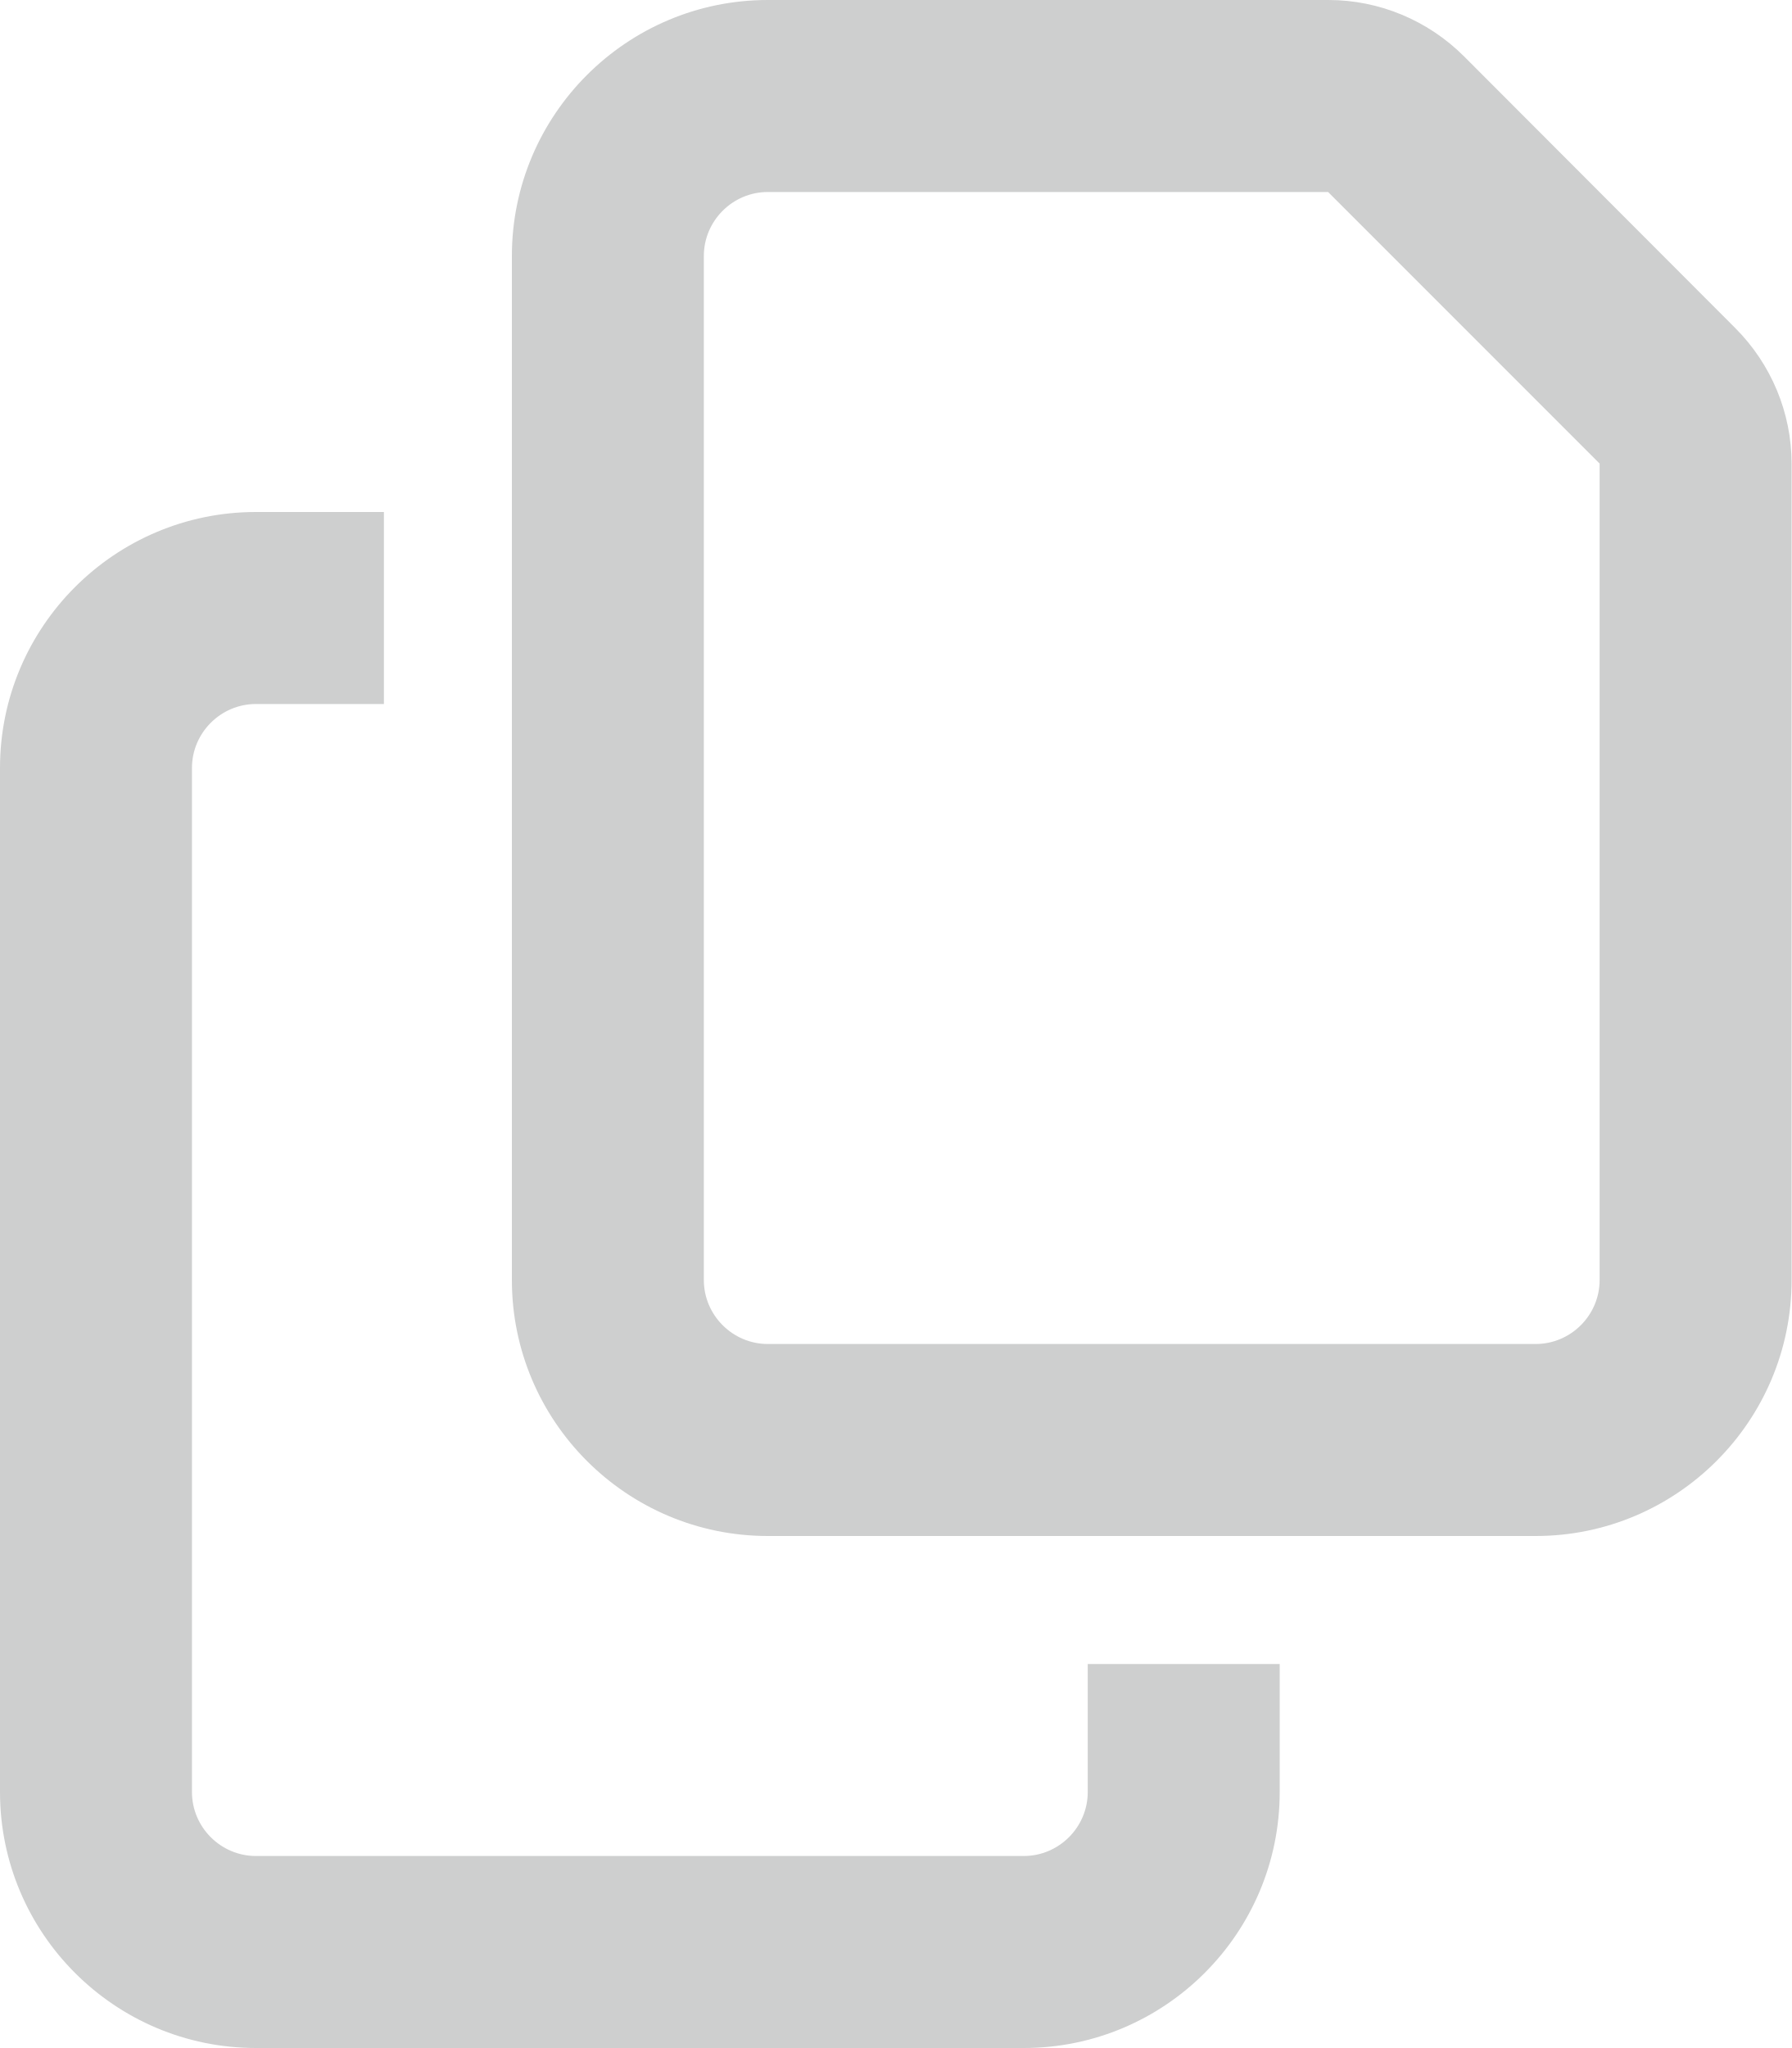
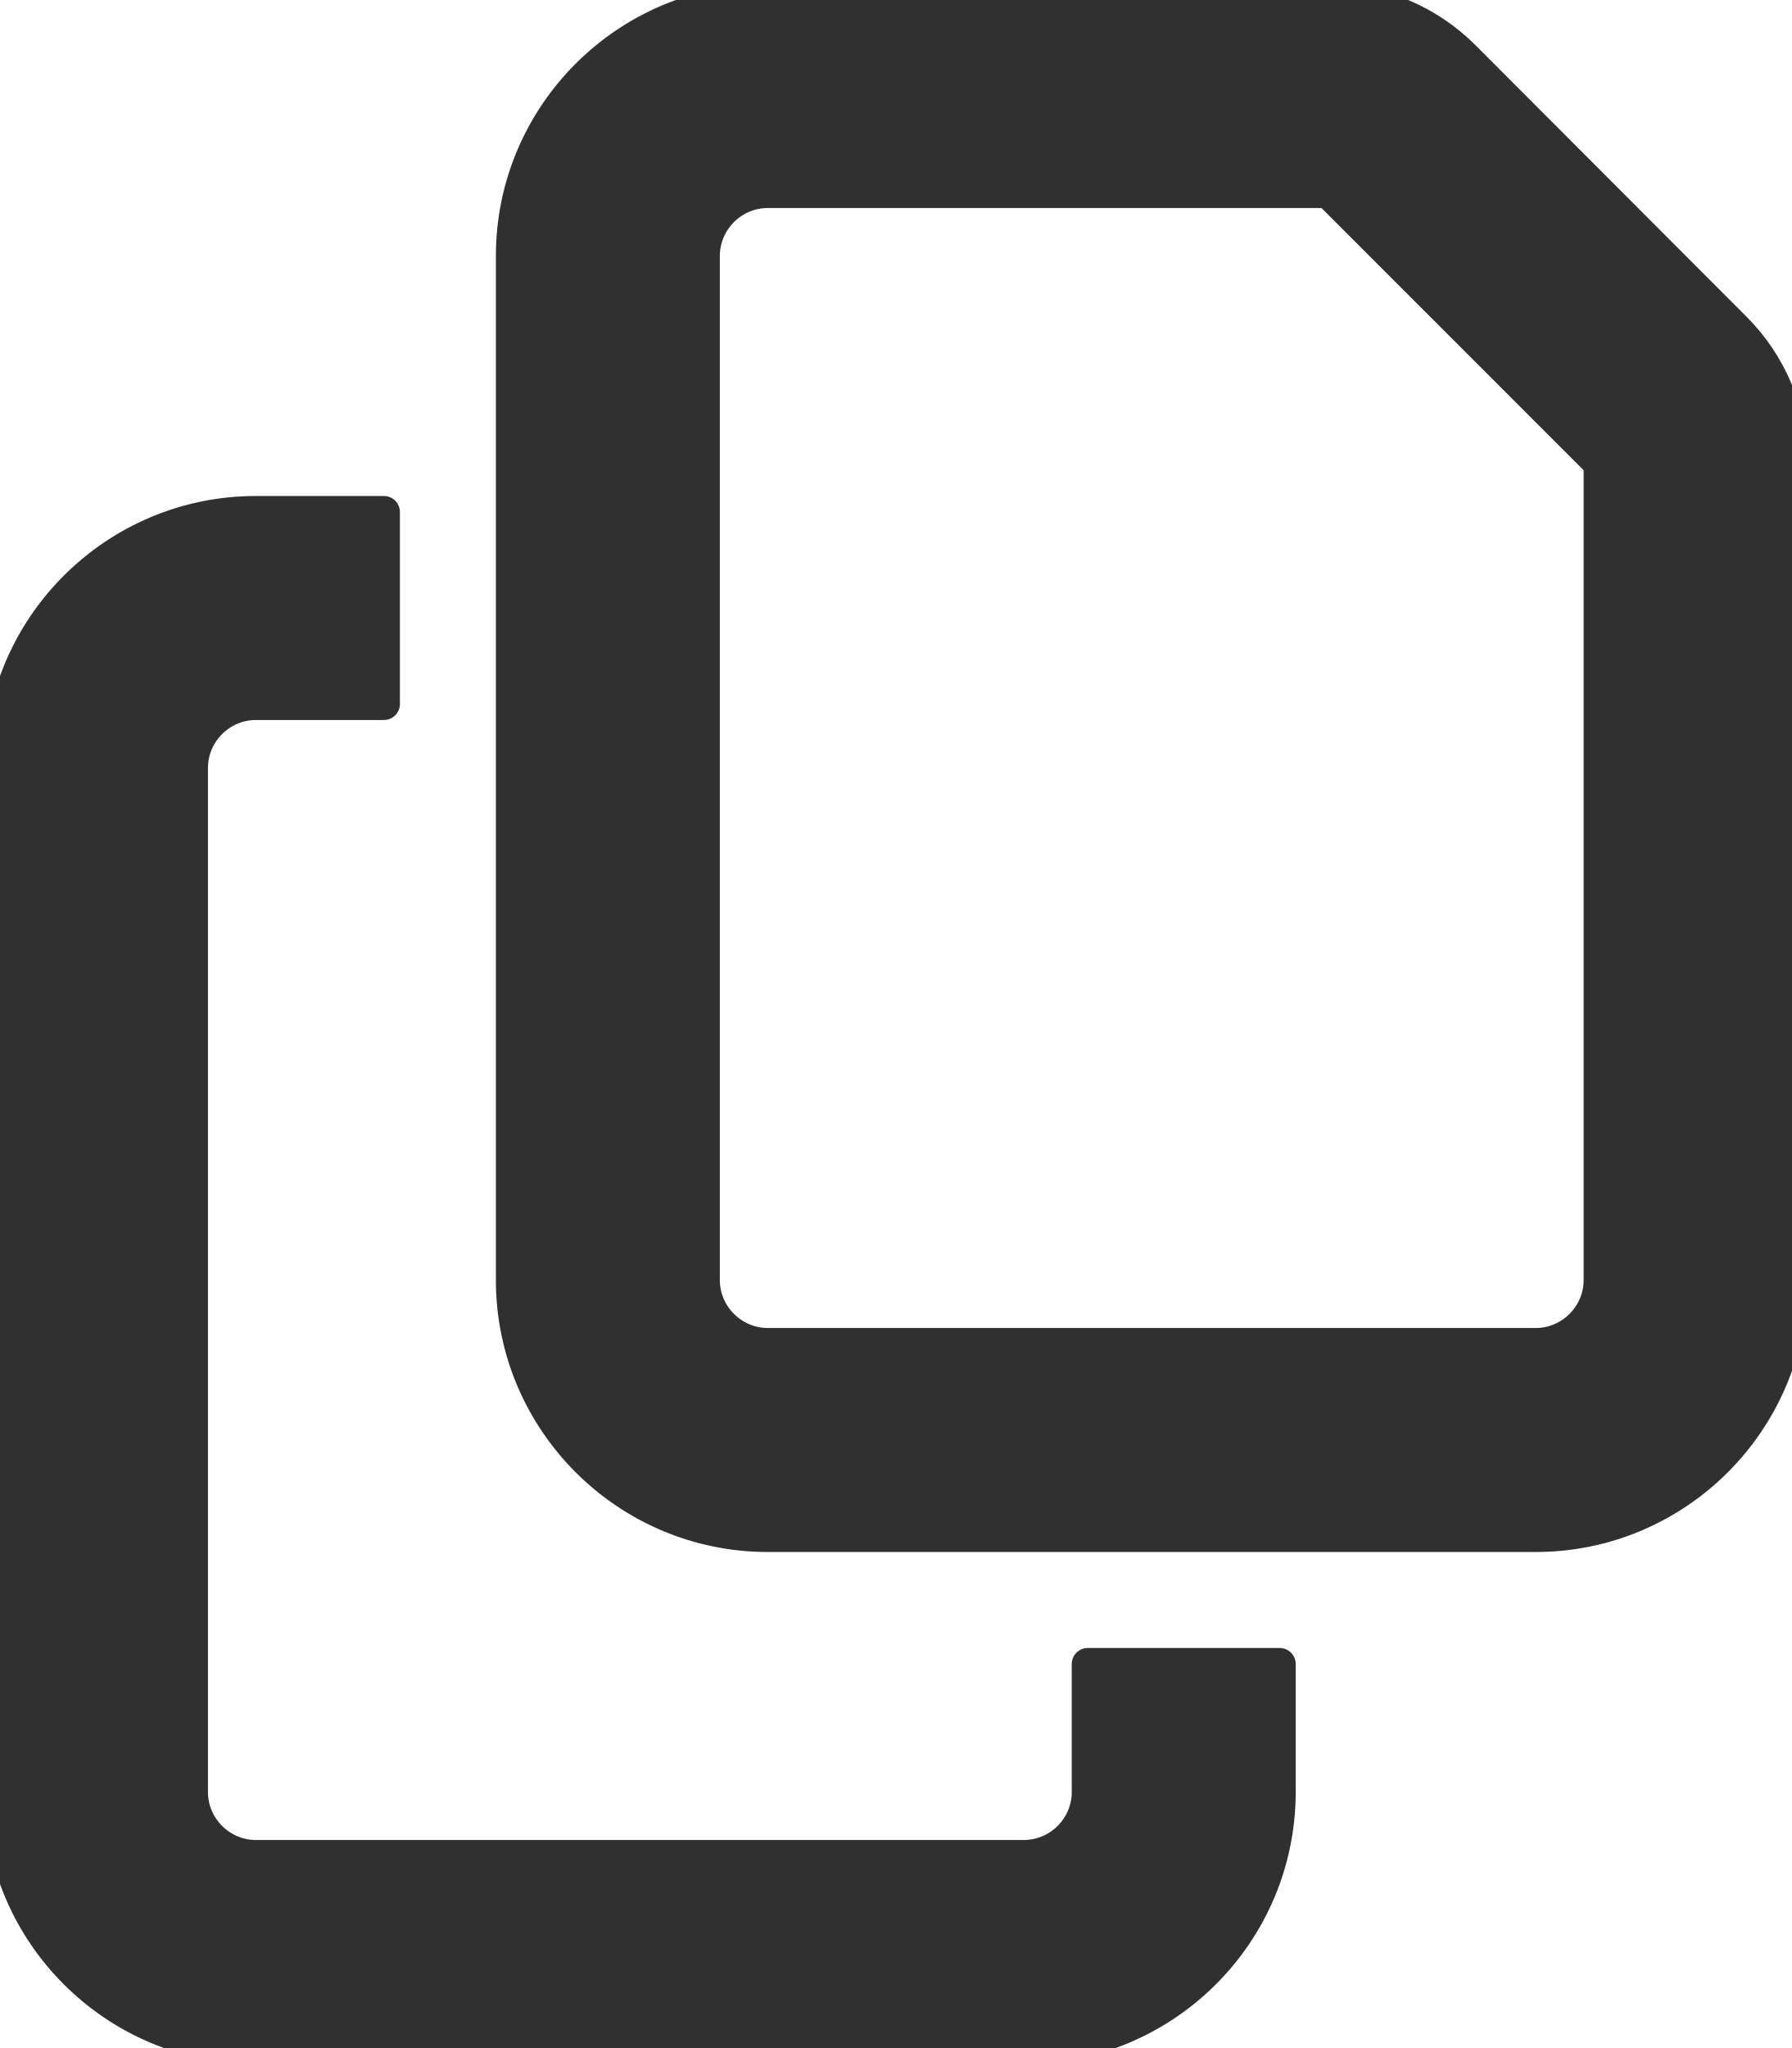
<svg xmlns="http://www.w3.org/2000/svg" aria-hidden="true" focusable="false" data-prefix="far" data-icon="copy" class="svg-inline--fa fa-copy fa-fw fa-1x " role="img" viewBox="0 0 448 512">
-   <path fill="#cecfcf" d="M384 336l-192 0c-8.8 0-16-7.2-16-16l0-256c0-8.8 7.2-16 16-16l140.1 0L400 115.9 400 320c0 8.8-7.2 16-16 16zM192 384l192 0c35.3 0 64-28.7 64-64l0-204.1c0-12.7-5.1-24.9-14.1-33.9L366.1 14.1c-9-9-21.2-14.1-33.9-14.1L192 0c-35.3 0-64 28.7-64 64l0 256c0 35.3 28.7 64 64 64zM64 128c-35.3 0-64 28.7-64 64L0 448c0 35.3 28.7 64 64 64l192 0c35.3 0 64-28.7 64-64l0-32-48 0 0 32c0 8.8-7.2 16-16 16L64 464c-8.8 0-16-7.2-16-16l0-256c0-8.8 7.2-16 16-16l32 0 0-48-32 0z" />
+   <path fill="#313030" stroke="#313030" stroke-width="8" stroke-linejoin="round" d="M384 336l-192 0c-8.8 0-16-7.2-16-16l0-256c0-8.8 7.2-16 16-16l140.1 0L400 115.9 400 320c0 8.8-7.2 16-16 16zM192 384l192 0c35.3 0 64-28.7 64-64l0-204.1c0-12.7-5.1-24.9-14.1-33.9L366.1 14.1c-9-9-21.2-14.1-33.9-14.1L192 0c-35.3 0-64 28.7-64 64l0 256c0 35.3 28.7 64 64 64zM64 128c-35.3 0-64 28.7-64 64L0 448c0 35.3 28.7 64 64 64l192 0c35.3 0 64-28.7 64-64l0-32-48 0 0 32c0 8.8-7.2 16-16 16L64 464c-8.8 0-16-7.2-16-16l0-256c0-8.8 7.2-16 16-16l32 0 0-48-32 0z" />
</svg>
